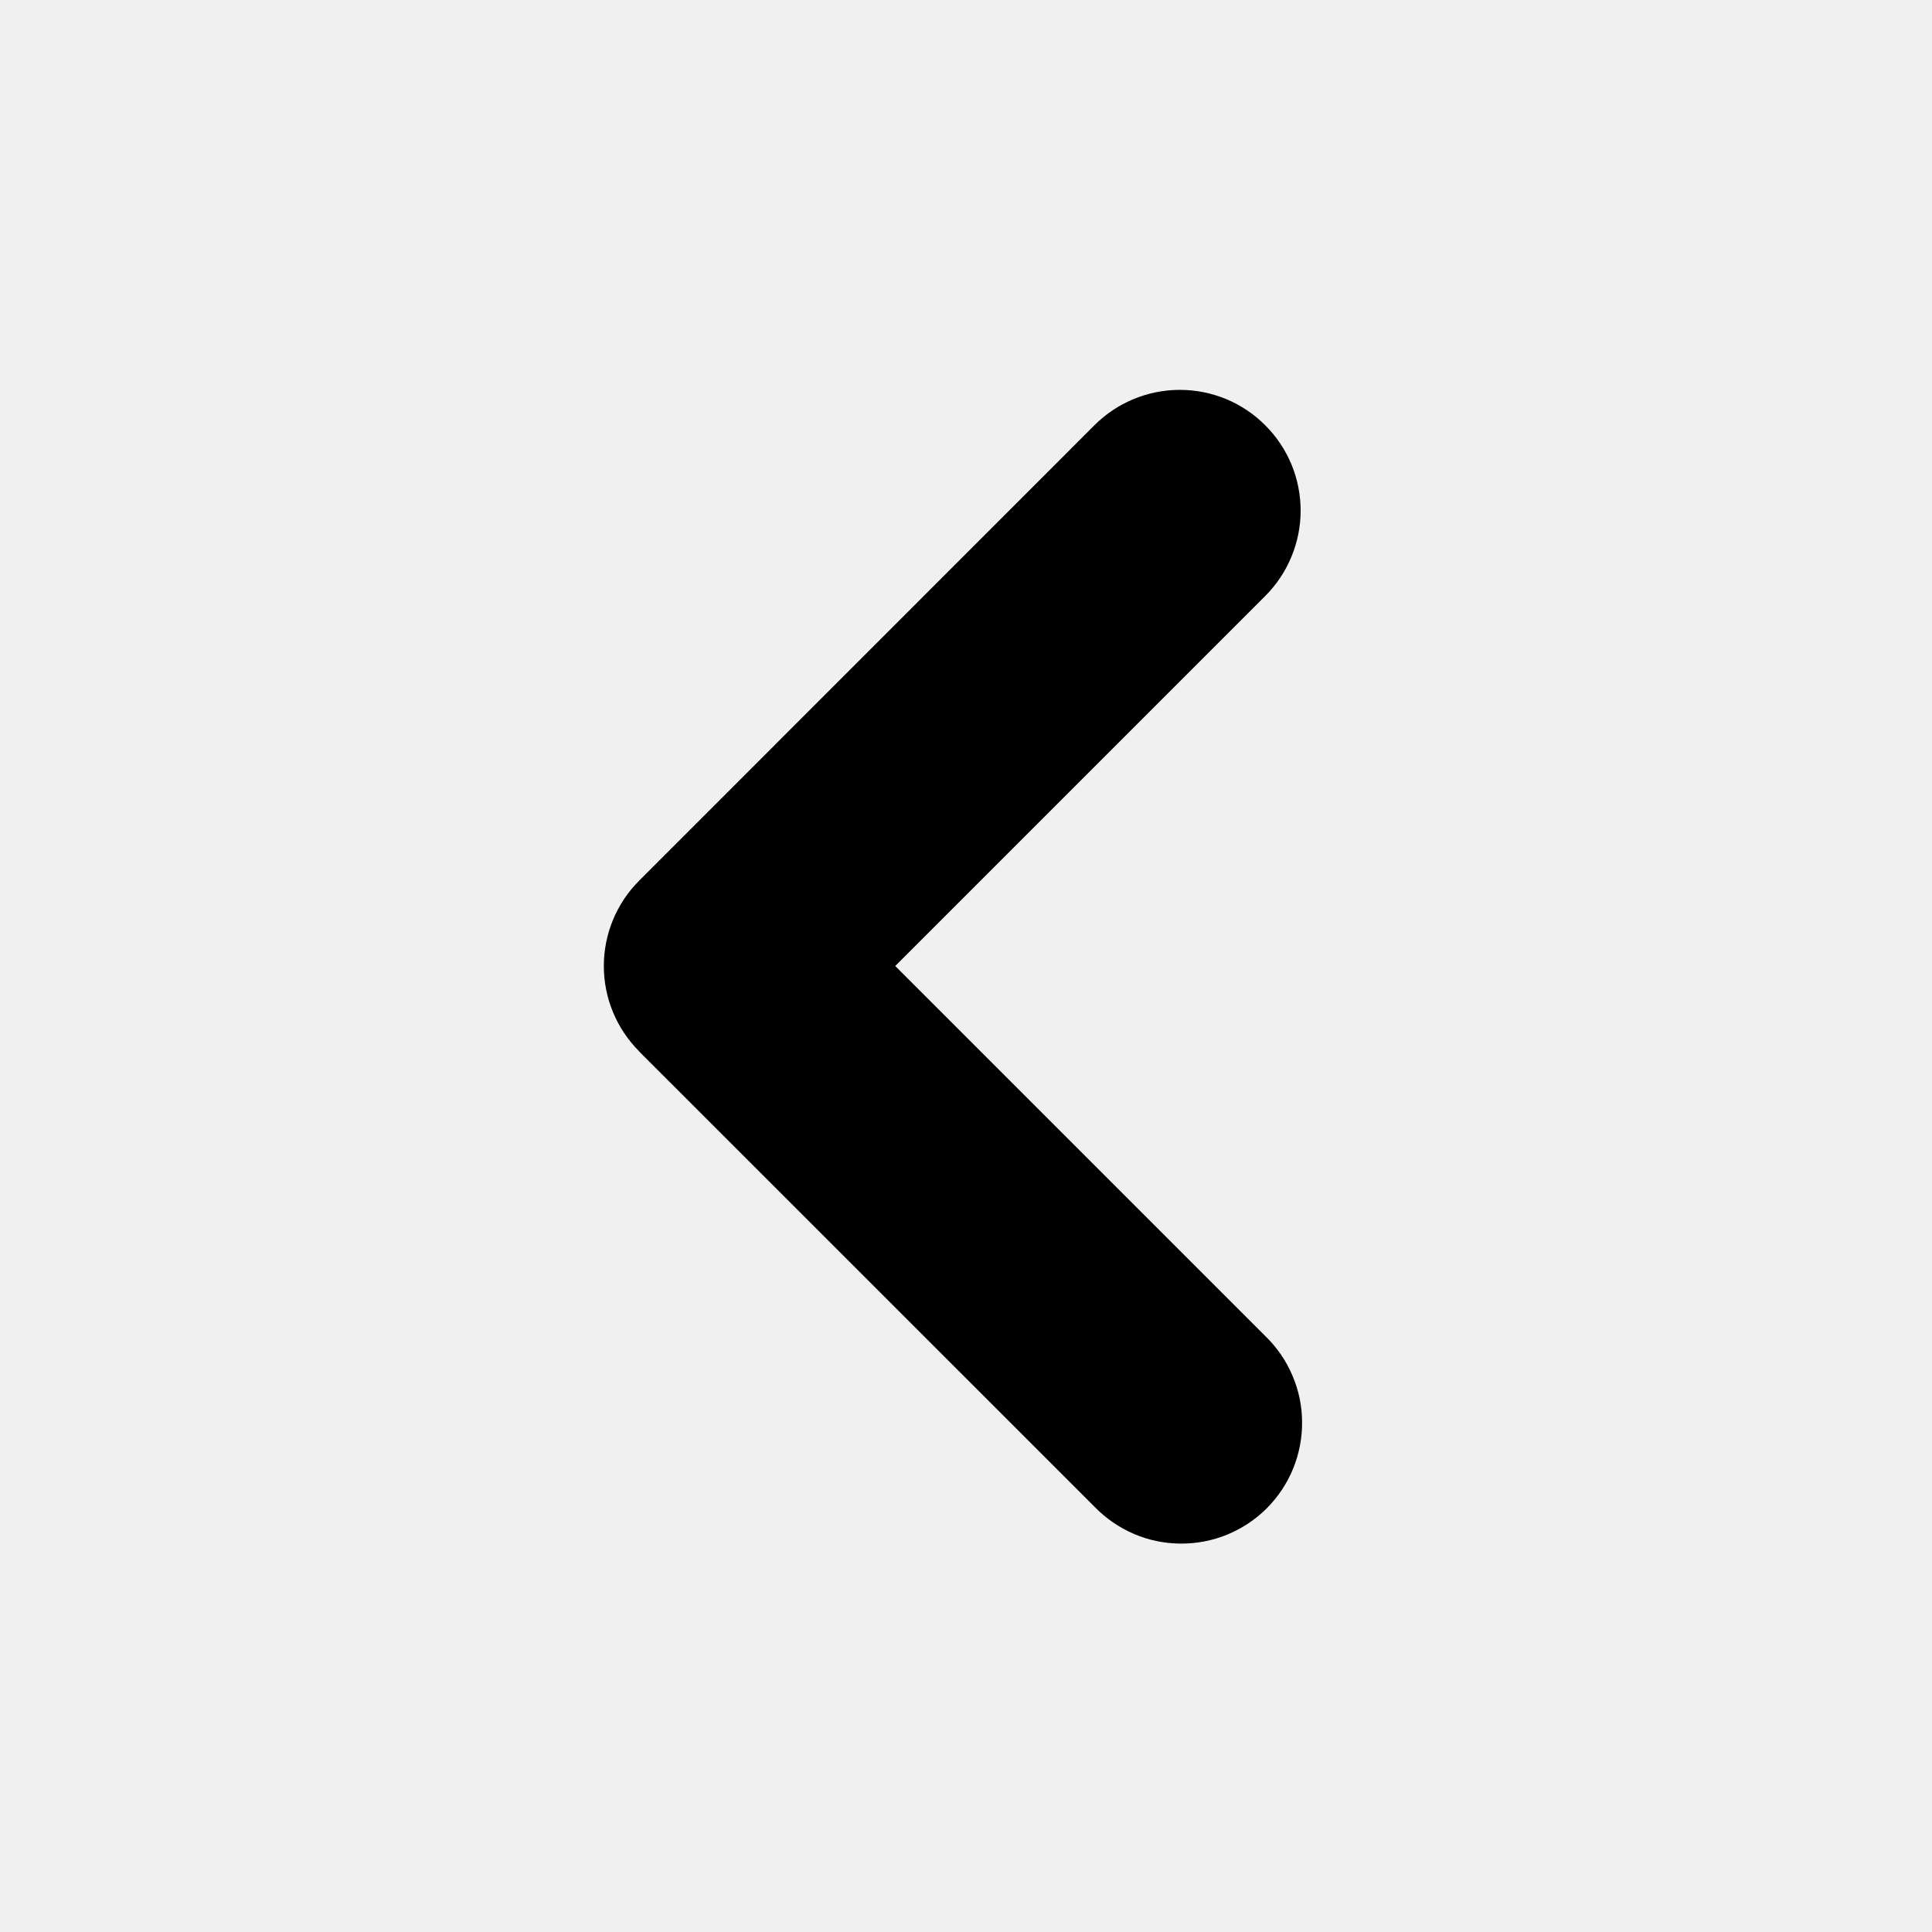
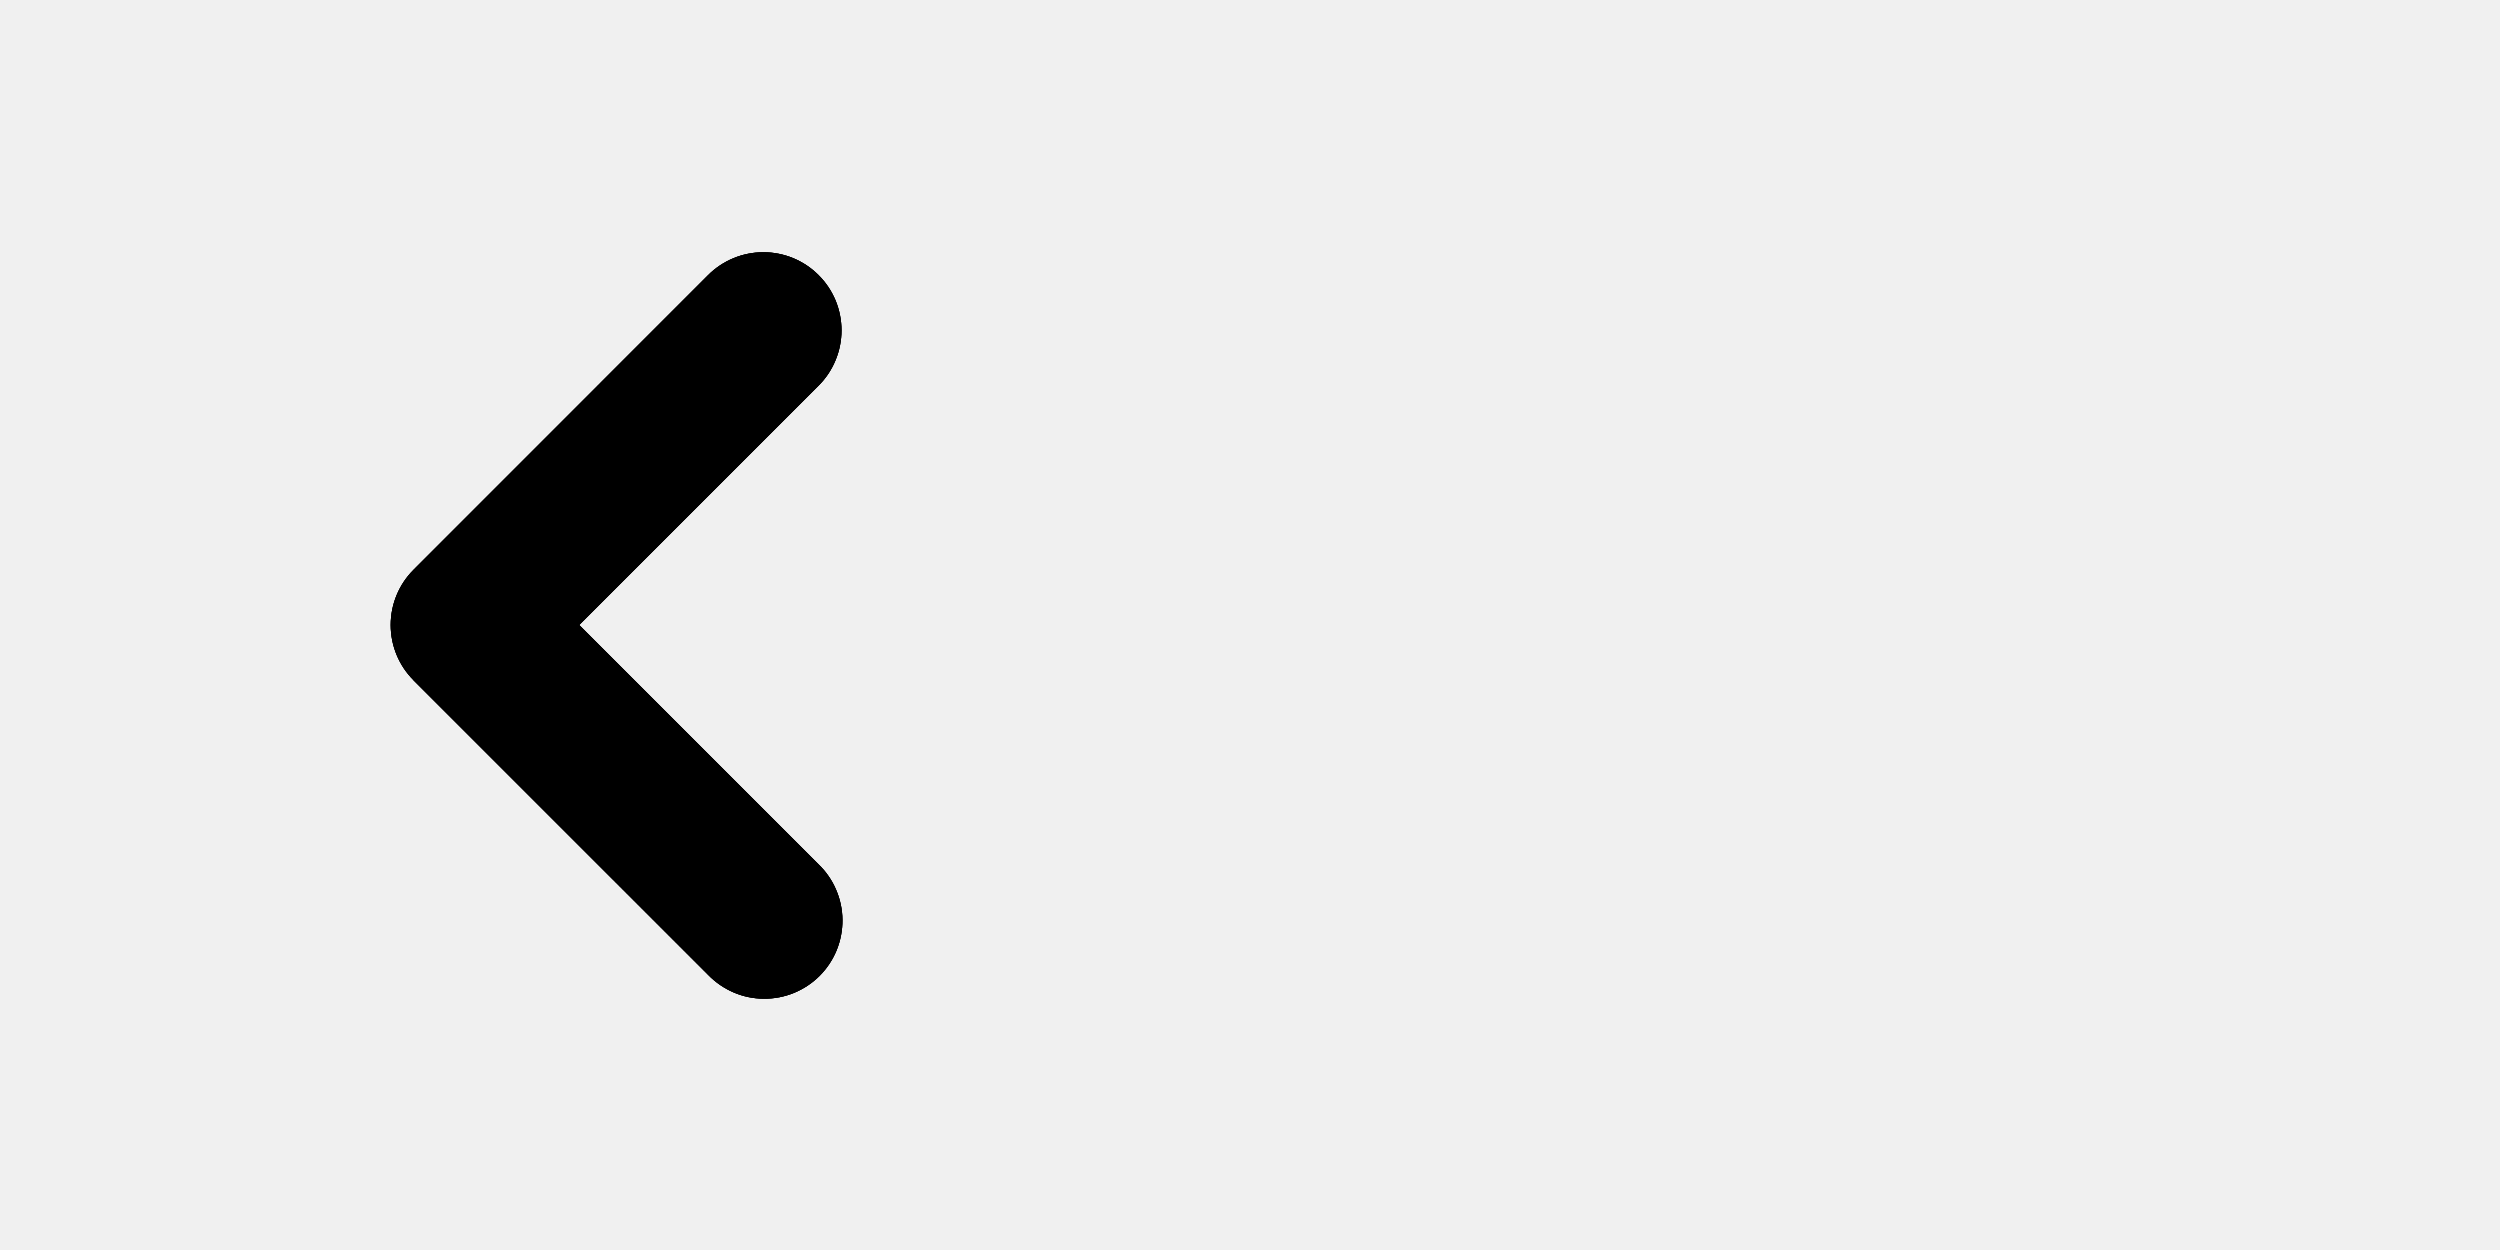
- <svg xmlns="http://www.w3.org/2000/svg" width="24" height="24" viewBox="0 0 24 24" fill="none">
+ <svg xmlns="http://www.w3.org/2000/svg" width="48" height="24" viewBox="0 0 48 24" fill="none">
  <g clip-path="url(#clip0_19_75)">
-     <path fill-rule="evenodd" clip-rule="evenodd" d="M7.94 13.06C7.659 12.779 7.501 12.398 7.501 12C7.501 11.602 7.659 11.221 7.94 10.94L13.596 5.282C13.877 5.001 14.259 4.843 14.657 4.843C14.854 4.843 15.049 4.882 15.231 4.957C15.413 5.033 15.578 5.143 15.717 5.283C15.857 5.422 15.967 5.587 16.043 5.769C16.118 5.951 16.157 6.146 16.157 6.343C16.157 6.54 16.118 6.735 16.042 6.917C15.967 7.099 15.856 7.265 15.717 7.404L11.121 12L15.717 16.596C15.86 16.734 15.975 16.9 16.053 17.083C16.132 17.266 16.174 17.462 16.175 17.662C16.177 17.861 16.139 18.058 16.064 18.243C15.989 18.427 15.877 18.595 15.737 18.736C15.596 18.877 15.428 18.988 15.244 19.064C15.06 19.139 14.862 19.177 14.663 19.175C14.464 19.174 14.267 19.133 14.084 19.054C13.901 18.975 13.736 18.861 13.597 18.718L7.938 13.06H7.94Z" fill="black" />
+     <path id="svg-left-path-1" fill-rule="evenodd" clip-rule="evenodd" d="M7.94 13.06C7.659 12.779 7.501 12.398 7.501 12C7.501 11.602 7.659 11.221 7.94 10.94L13.596 5.282C13.877 5.001 14.259 4.843 14.657 4.843C14.854 4.843 15.049 4.882 15.231 4.957C15.413 5.033 15.578 5.143 15.717 5.283C15.857 5.422 15.967 5.587 16.043 5.769C16.118 5.951 16.157 6.146 16.157 6.343C16.157 6.54 16.118 6.735 16.042 6.917C15.967 7.099 15.856 7.265 15.717 7.404L11.121 12L15.717 16.596C15.86 16.734 15.975 16.9 16.053 17.083C16.132 17.266 16.174 17.462 16.175 17.662C16.177 17.861 16.139 18.058 16.064 18.243C15.989 18.427 15.877 18.595 15.737 18.736C15.596 18.877 15.428 18.988 15.244 19.064C15.06 19.139 14.862 19.177 14.663 19.175C14.464 19.174 14.267 19.133 14.084 19.054C13.901 18.975 13.736 18.861 13.597 18.718L7.938 13.06H7.94Z" fill="black" />
+     <path id="svg-left-path-2" fill-rule="evenodd" clip-rule="evenodd" d="M7.94 13.06C7.659 12.779 7.501 12.398 7.501 12C7.501 11.602 7.659 11.221 7.94 10.94L13.596 5.282C13.877 5.001 14.259 4.843 14.657 4.843C14.854 4.843 15.049 4.882 15.231 4.957C15.413 5.033 15.578 5.143 15.717 5.283C15.857 5.422 15.967 5.587 16.043 5.769C16.118 5.951 16.157 6.146 16.157 6.343C16.157 6.54 16.118 6.735 16.042 6.917C15.967 7.099 15.856 7.265 15.717 7.404L11.121 12L15.717 16.596C15.86 16.734 15.975 16.9 16.053 17.083C16.132 17.266 16.174 17.462 16.175 17.662C16.177 17.861 16.139 18.058 16.064 18.243C15.989 18.427 15.877 18.595 15.737 18.736C15.596 18.877 15.428 18.988 15.244 19.064C15.06 19.139 14.862 19.177 14.663 19.175C14.464 19.174 14.267 19.133 14.084 19.054C13.901 18.975 13.736 18.861 13.597 18.718L7.938 13.06H7.94Z" fill="black" />
+     <path id="svg-left-path-3" fill-rule="evenodd" clip-rule="evenodd" d="M7.94 13.06C7.659 12.779 7.501 12.398 7.501 12C7.501 11.602 7.659 11.221 7.94 10.94L13.596 5.282C13.877 5.001 14.259 4.843 14.657 4.843C14.854 4.843 15.049 4.882 15.231 4.957C15.413 5.033 15.578 5.143 15.717 5.283C15.857 5.422 15.967 5.587 16.043 5.769C16.118 5.951 16.157 6.146 16.157 6.343C16.157 6.54 16.118 6.735 16.042 6.917C15.967 7.099 15.856 7.265 15.717 7.404L11.121 12L15.717 16.596C15.86 16.734 15.975 16.9 16.053 17.083C16.132 17.266 16.174 17.462 16.175 17.662C16.177 17.861 16.139 18.058 16.064 18.243C15.989 18.427 15.877 18.595 15.737 18.736C15.596 18.877 15.428 18.988 15.244 19.064C15.06 19.139 14.862 19.177 14.663 19.175C14.464 19.174 14.267 19.133 14.084 19.054C13.901 18.975 13.736 18.861 13.597 18.718L7.938 13.06H7.94Z" fill="black" />
  </g>
-   <defs>
-     <clipPath id="clip0_19_75">
-       <rect width="24" height="24" fill="white" />
-     </clipPath>
-   </defs>
</svg>
